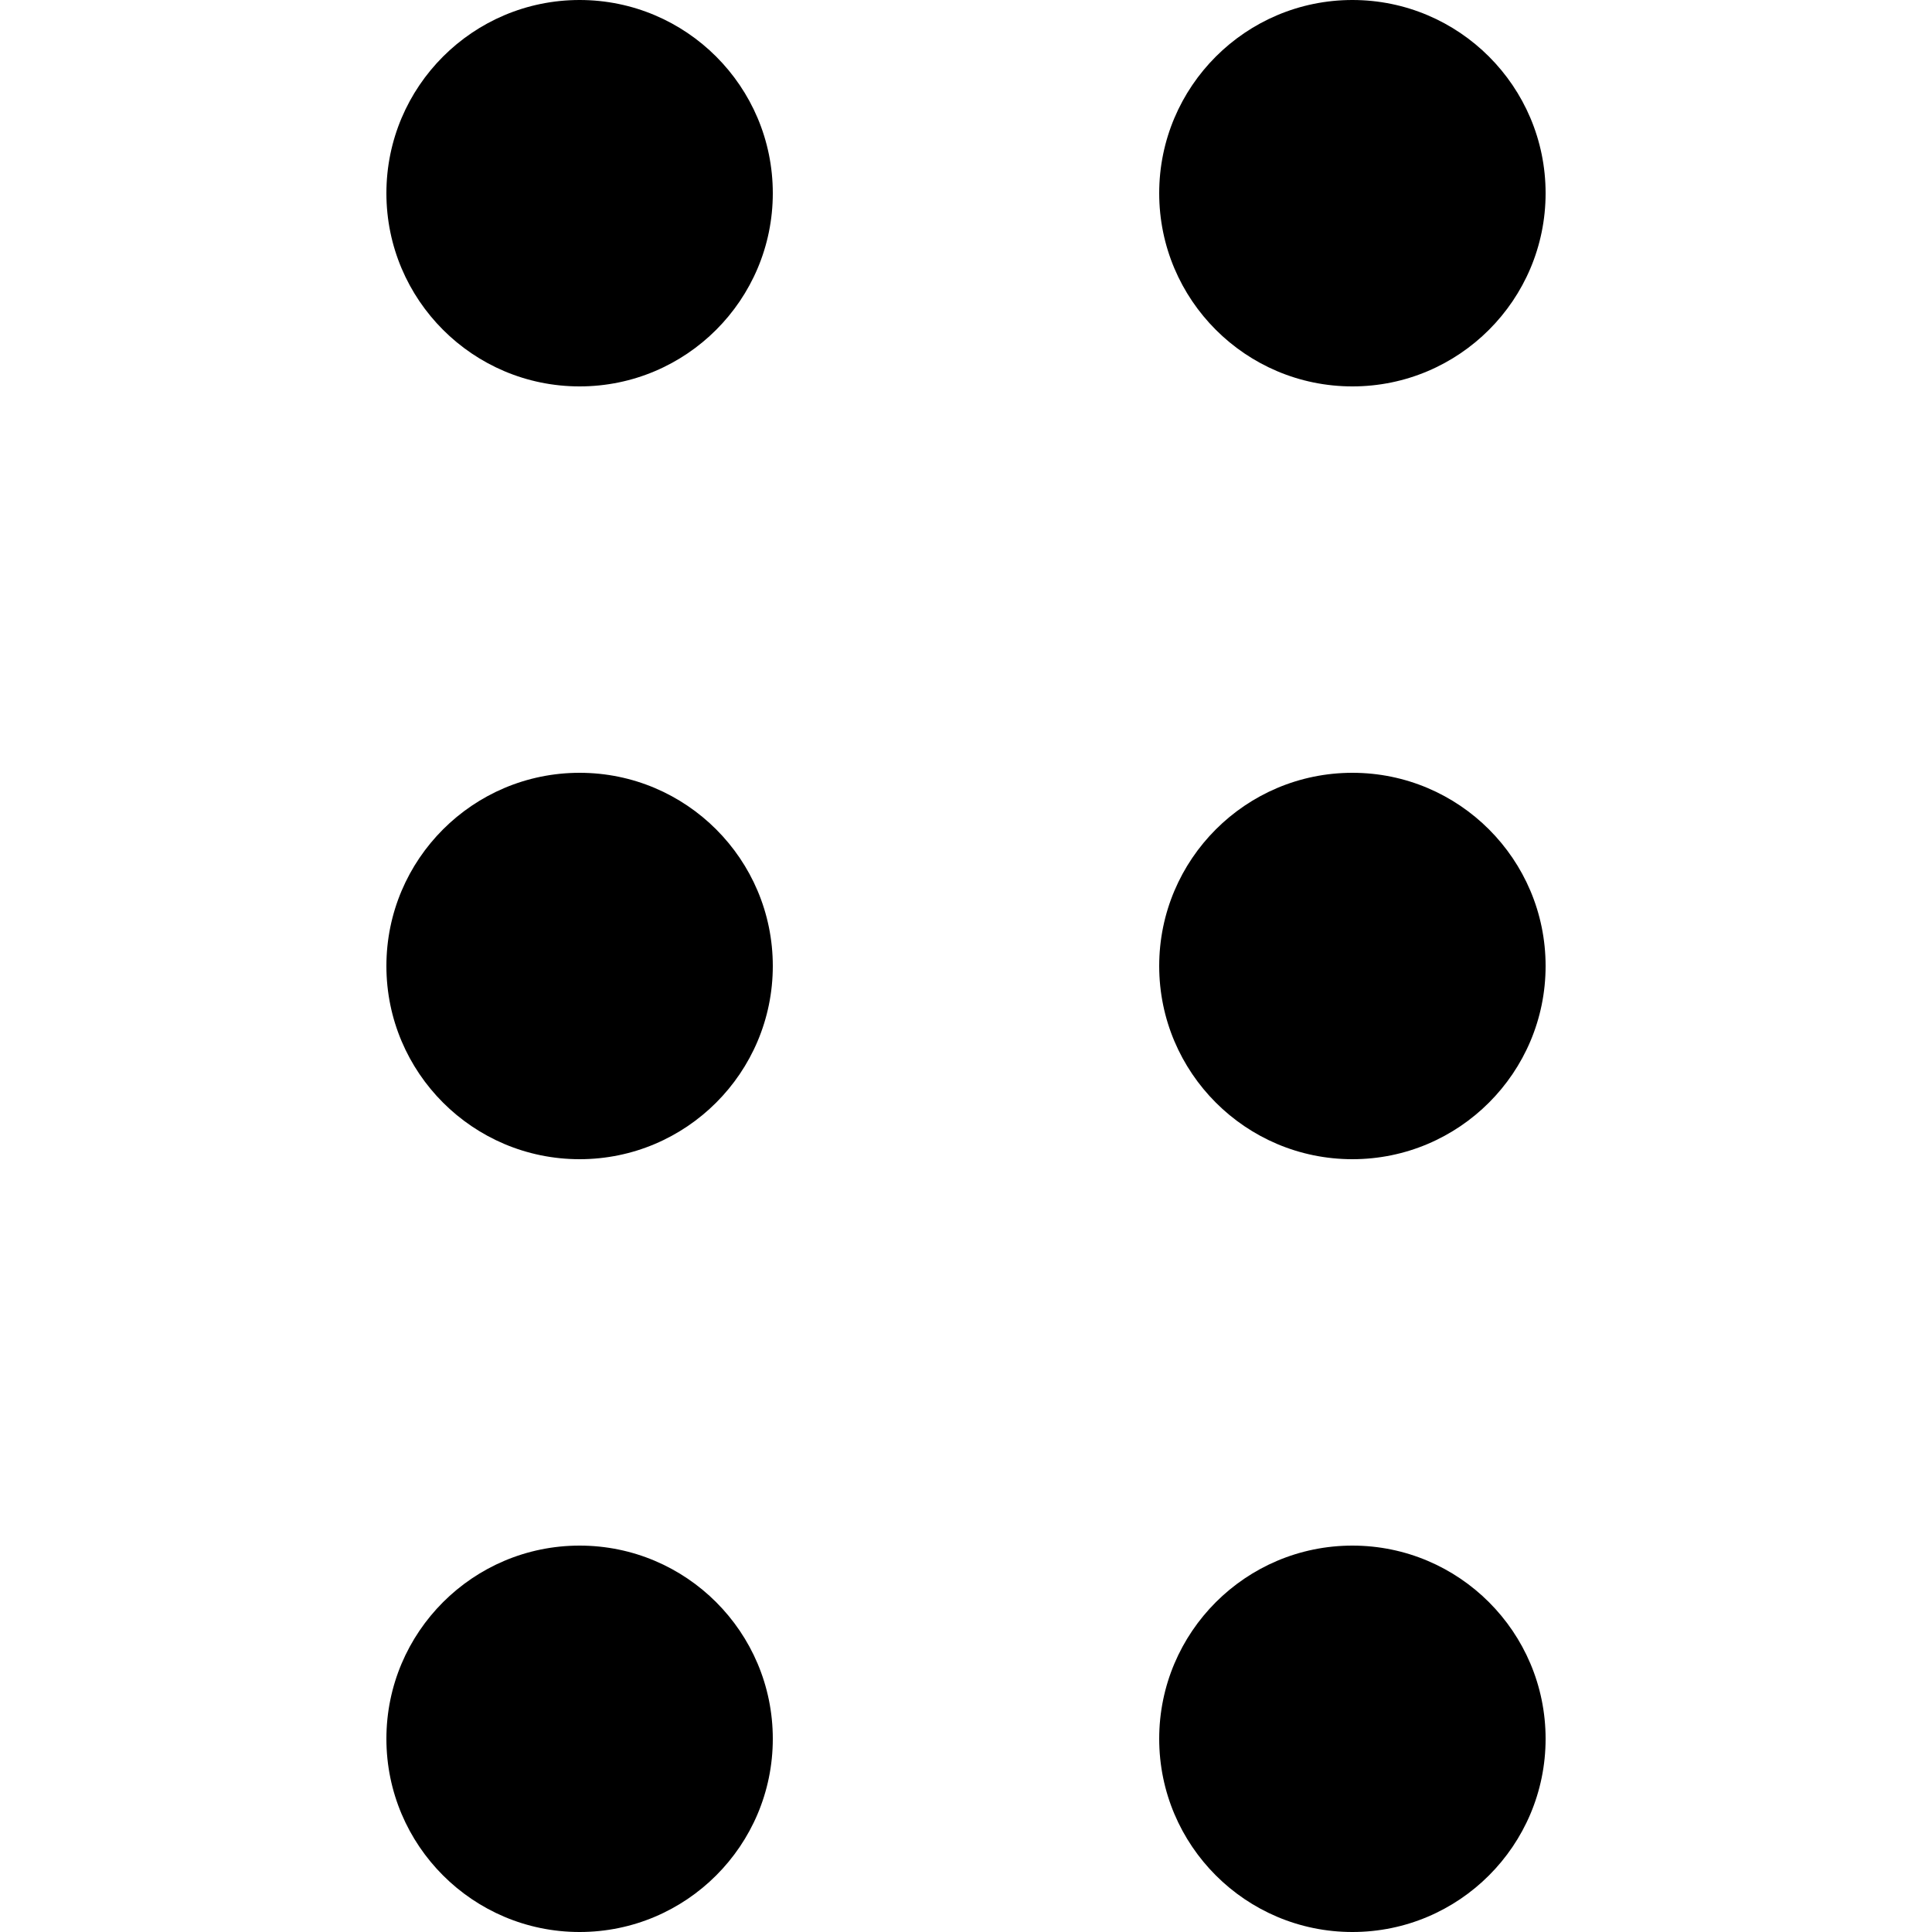
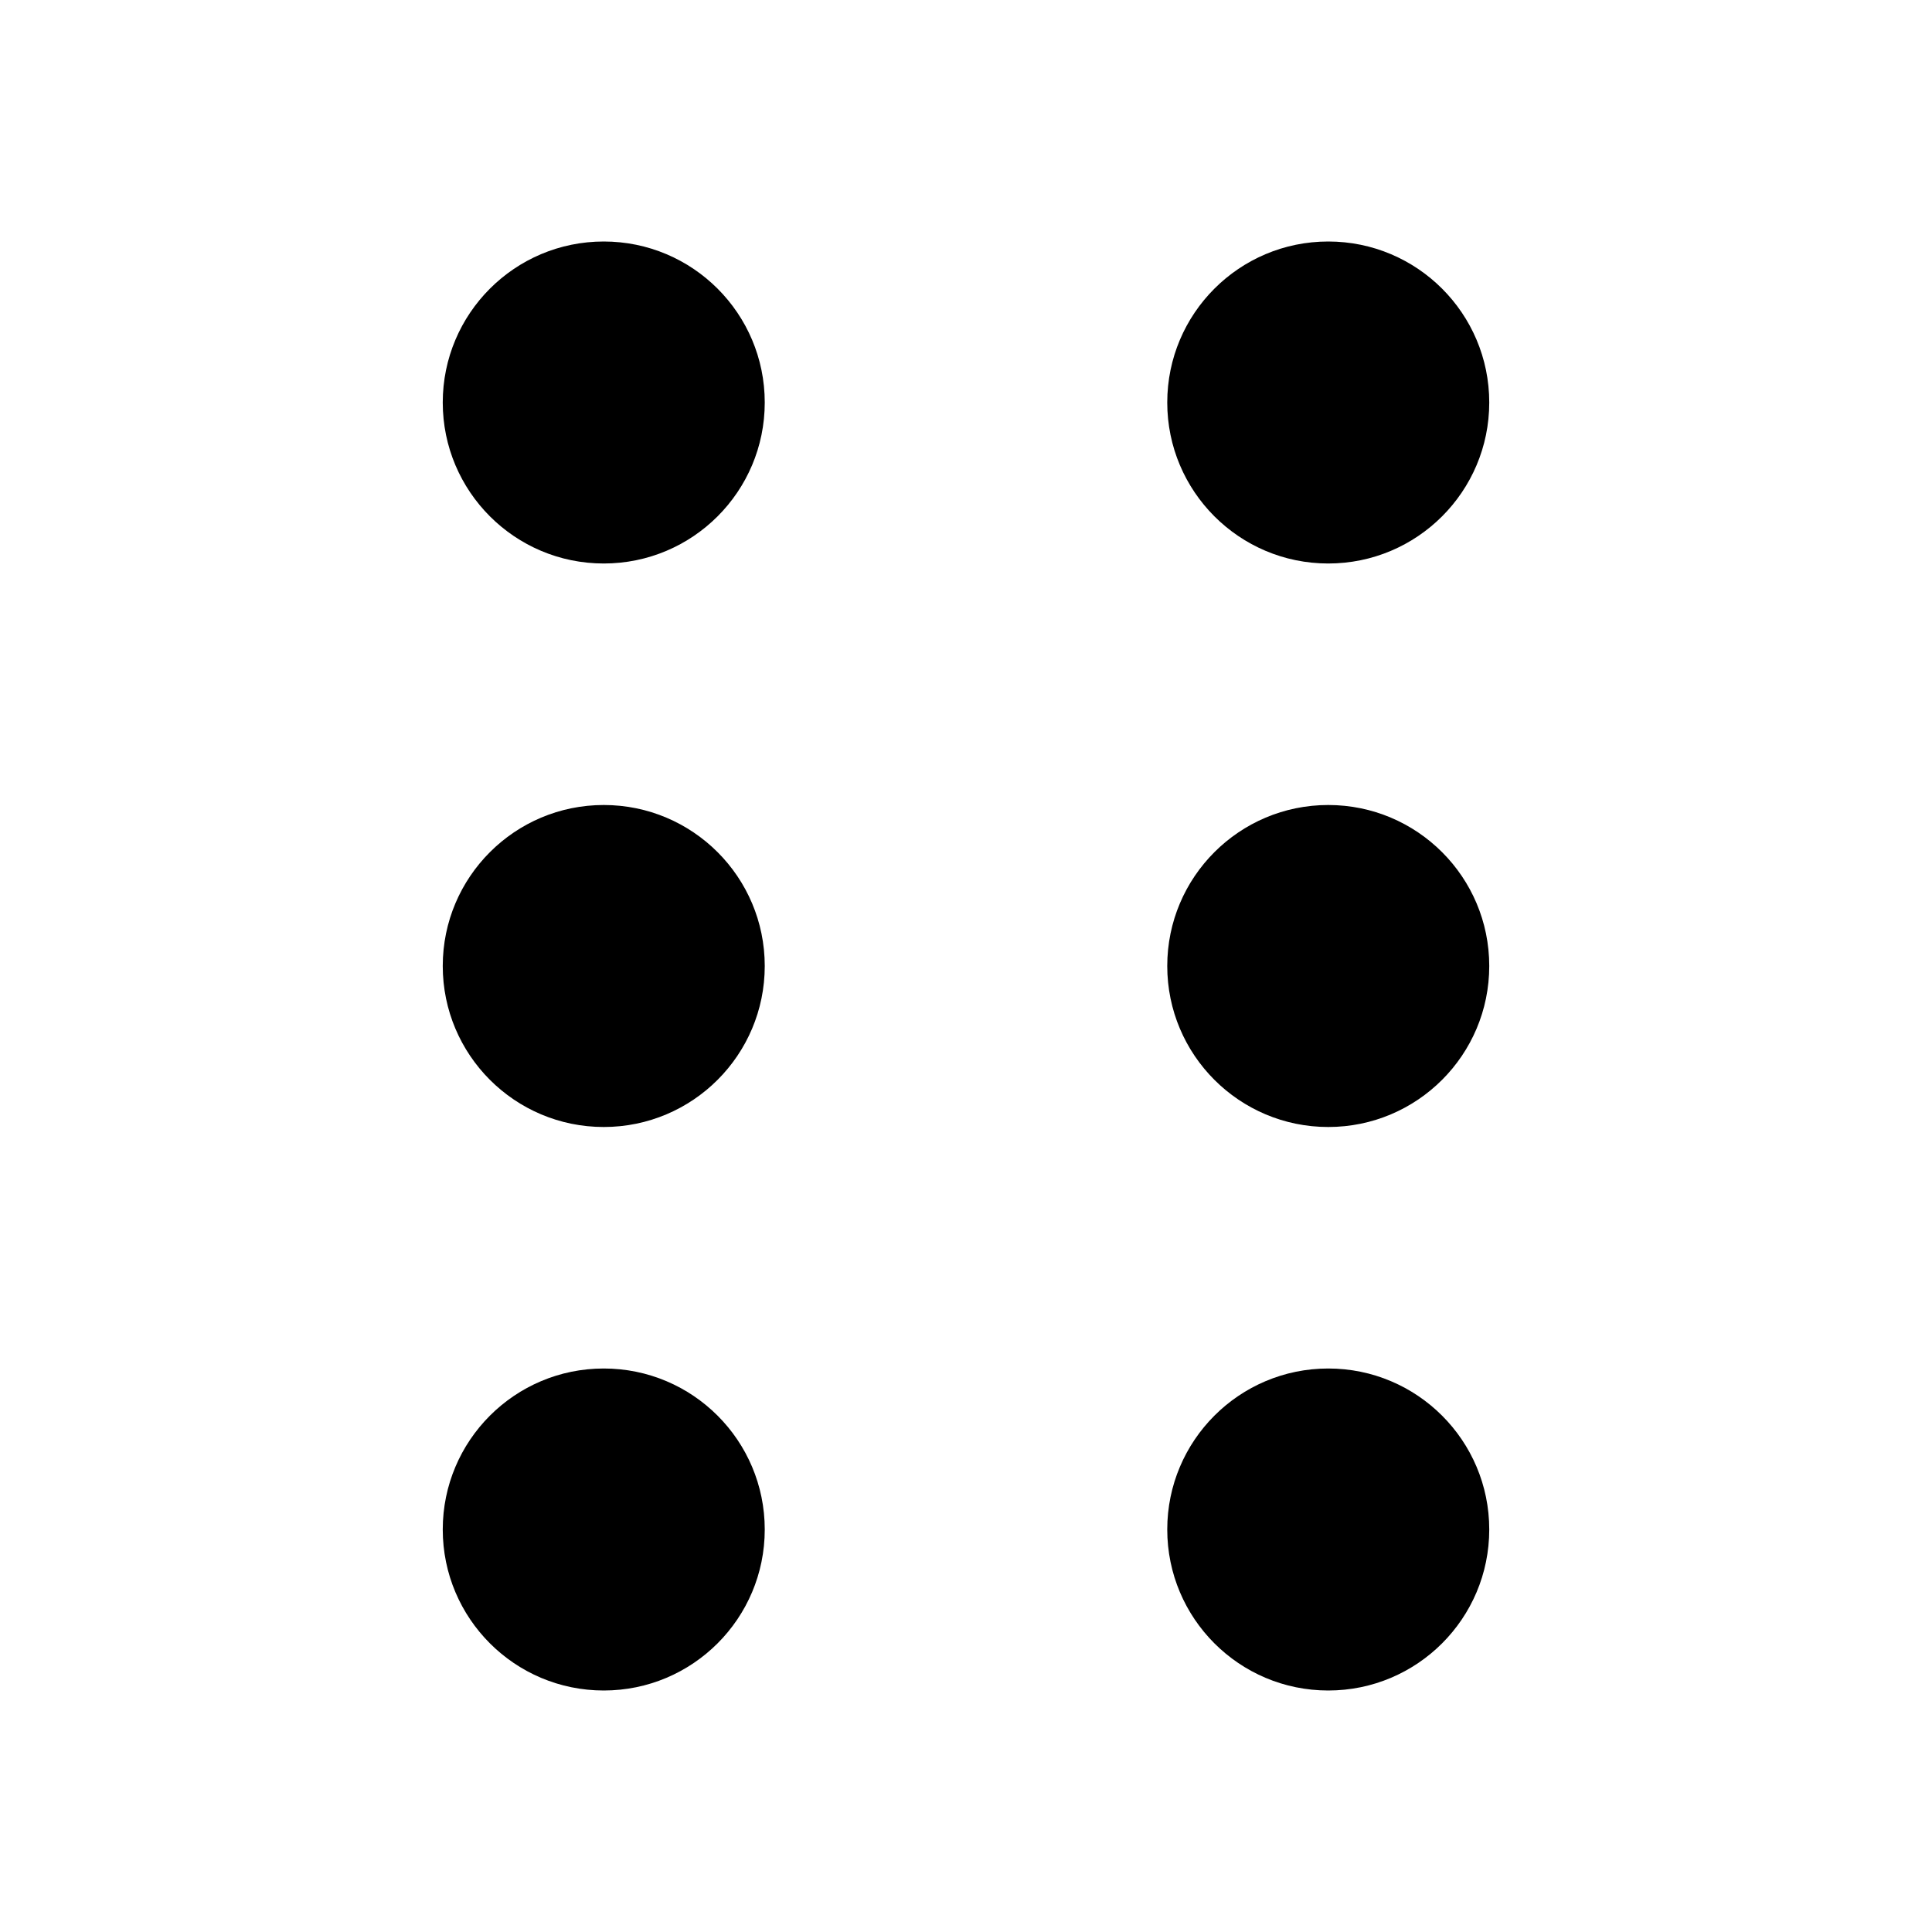
- <svg viewBox="0 0 10 10">
-   <path d="M3,2 C2.448,2 2,1.552 2,1 C2,0.448 2.448,0 3,0 C3.552,0 4,0.448 4,1 C4,1.552 3.552,2 3,2 Z M3,6 C2.448,6 2,5.552 2,5 C2,4.448 2.448,4 3,4 C3.552,4 4,4.448 4,5 C4,5.552 3.552,6 3,6 Z M3,10 C2.448,10 2,9.552 2,9 C2,8.448 2.448,8 3,8 C3.552,8 4,8.448 4,9 C4,9.552 3.552,10 3,10 Z M7,2 C6.448,2 6,1.552 6,1 C6,0.448 6.448,0 7,0 C7.552,0 8,0.448 8,1 C8,1.552 7.552,2 7,2 Z M7,6 C6.448,6 6,5.552 6,5 C6,4.448 6.448,4 7,4 C7.552,4 8,4.448 8,5 C8,5.552 7.552,6 7,6 Z M7,10 C6.448,10 6,9.552 6,9 C6,8.448 6.448,8 7,8 C7.552,8 8,8.448 8,9 C8,9.552 7.552,10 7,10 Z" />
+ <svg xmlns="http://www.w3.org/2000/svg" width="24" height="24" viewBox="0 0 48 48" fill="none">
+   <path fill-rule="evenodd" clip-rule="evenodd" d="M19 10C19 12.209 17.209 14 15 14C12.791 14 11 12.209 11 10C11 7.791 12.791 6 15 6C17.209 6 19 7.791 19 10ZM15 28C17.209 28 19 26.209 19 24C19 21.791 17.209 20 15 20C12.791 20 11 21.791 11 24C11 26.209 12.791 28 15 28ZM15 42C17.209 42 19 40.209 19 38C19 35.791 17.209 34 15 34C12.791 34 11 35.791 11 38C11 40.209 12.791 42 15 42Z" fill="currentColor" />
+   <path fill-rule="evenodd" clip-rule="evenodd" d="M37 10C37 12.209 35.209 14 33 14C30.791 14 29 12.209 29 10C29 7.791 30.791 6 33 6C35.209 6 37 7.791 37 10ZM33 28C35.209 28 37 26.209 37 24C37 21.791 35.209 20 33 20C30.791 20 29 21.791 29 24C29 26.209 30.791 28 33 28ZM33 42C35.209 42 37 40.209 37 38C37 35.791 35.209 34 33 34C30.791 34 29 35.791 29 38C29 40.209 30.791 42 33 42Z" fill="currentColor" />
</svg>
